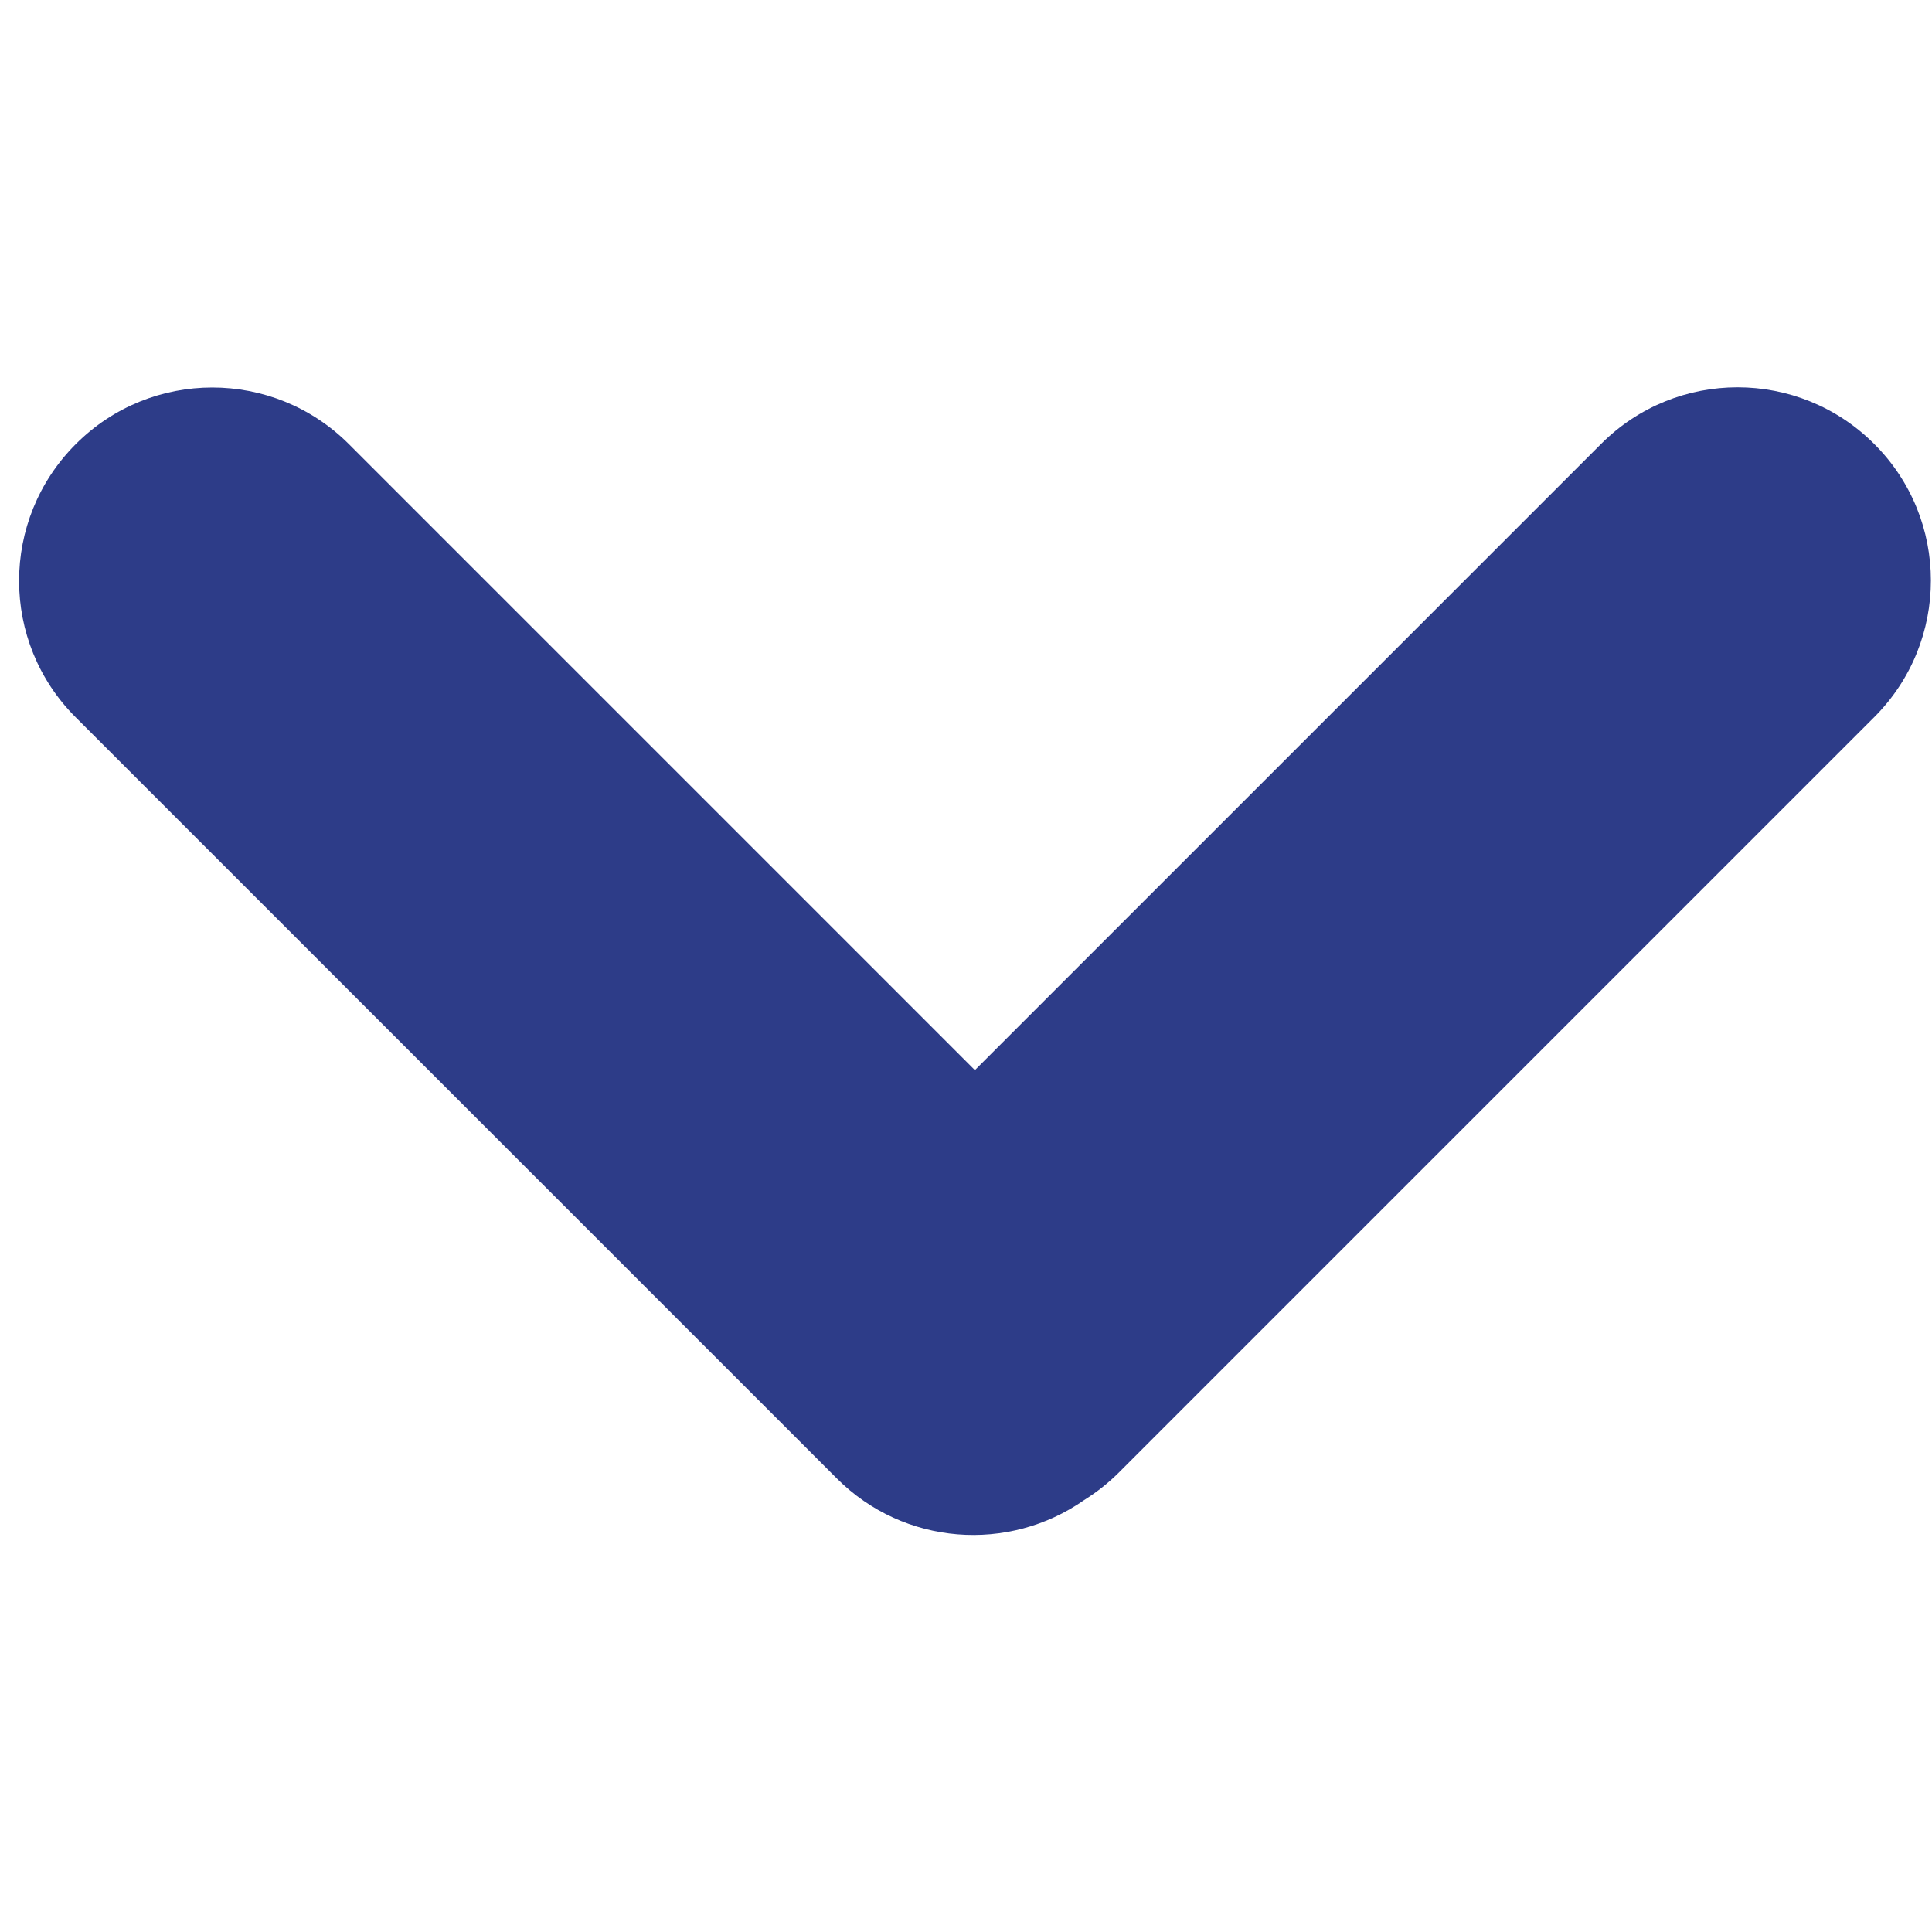
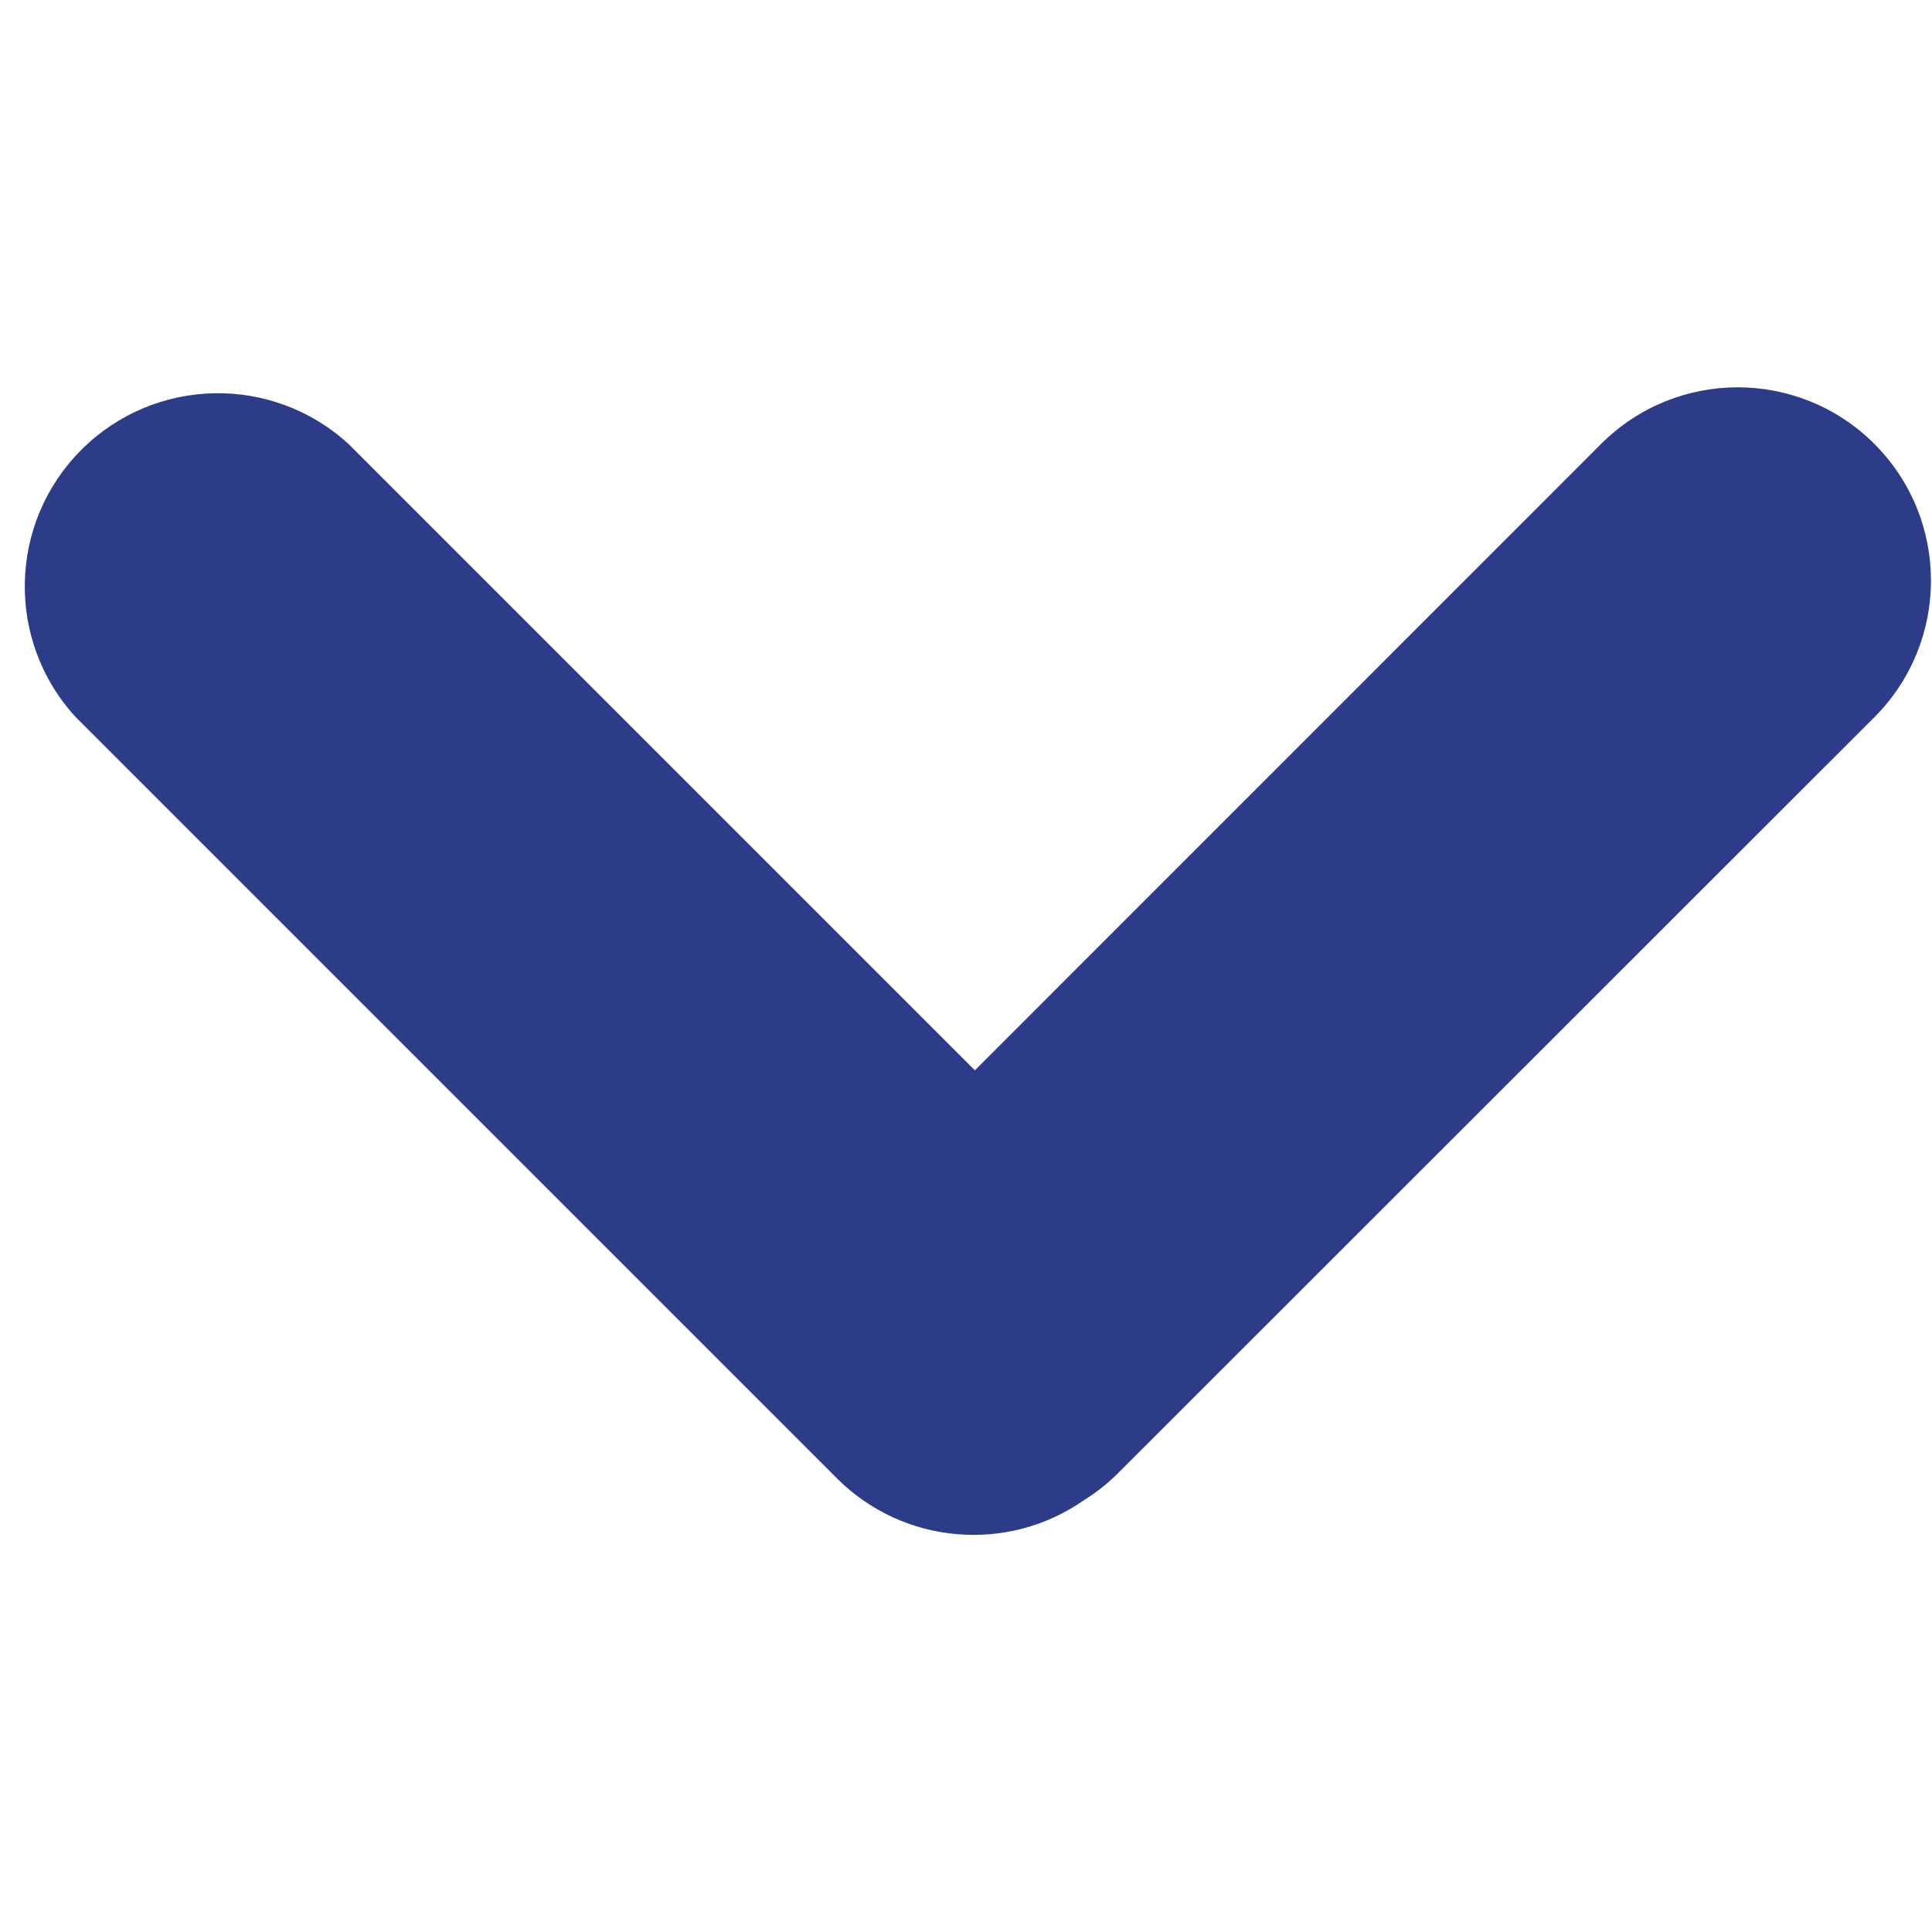
- <svg xmlns="http://www.w3.org/2000/svg" fill="none" height="10" viewBox="0 0 10 10" width="10">
-   <path clip-rule="evenodd" d="m5.046 5.539-3.24-3.24c-.391-.391-1.024-.391-1.414 0-.391.391-.391 1.024 0 1.414l3.939 3.939c.349.349.89.386 1.281.112.064-.04.125-.088.181-.144l3.908-3.908c.391-.391.391-1.024 0-1.414-.391-.391-1.024-.391-1.414 0z" fill="#2d3c88" fill-rule="evenodd" />
+ <svg xmlns="http://www.w3.org/2000/svg" fill="none" height="10" width="10">
+   <path clip-rule="evenodd" d="M5.046 5.54L1.806 2.3A1 1 0 00.392 3.712l3.94 3.94a1 1 0 001.28.112.981.981 0 00.18-.144l3.91-3.908a1 1 0 10-1.415-1.414z" fill="#2d3c88" fill-rule="evenodd" />
</svg>
